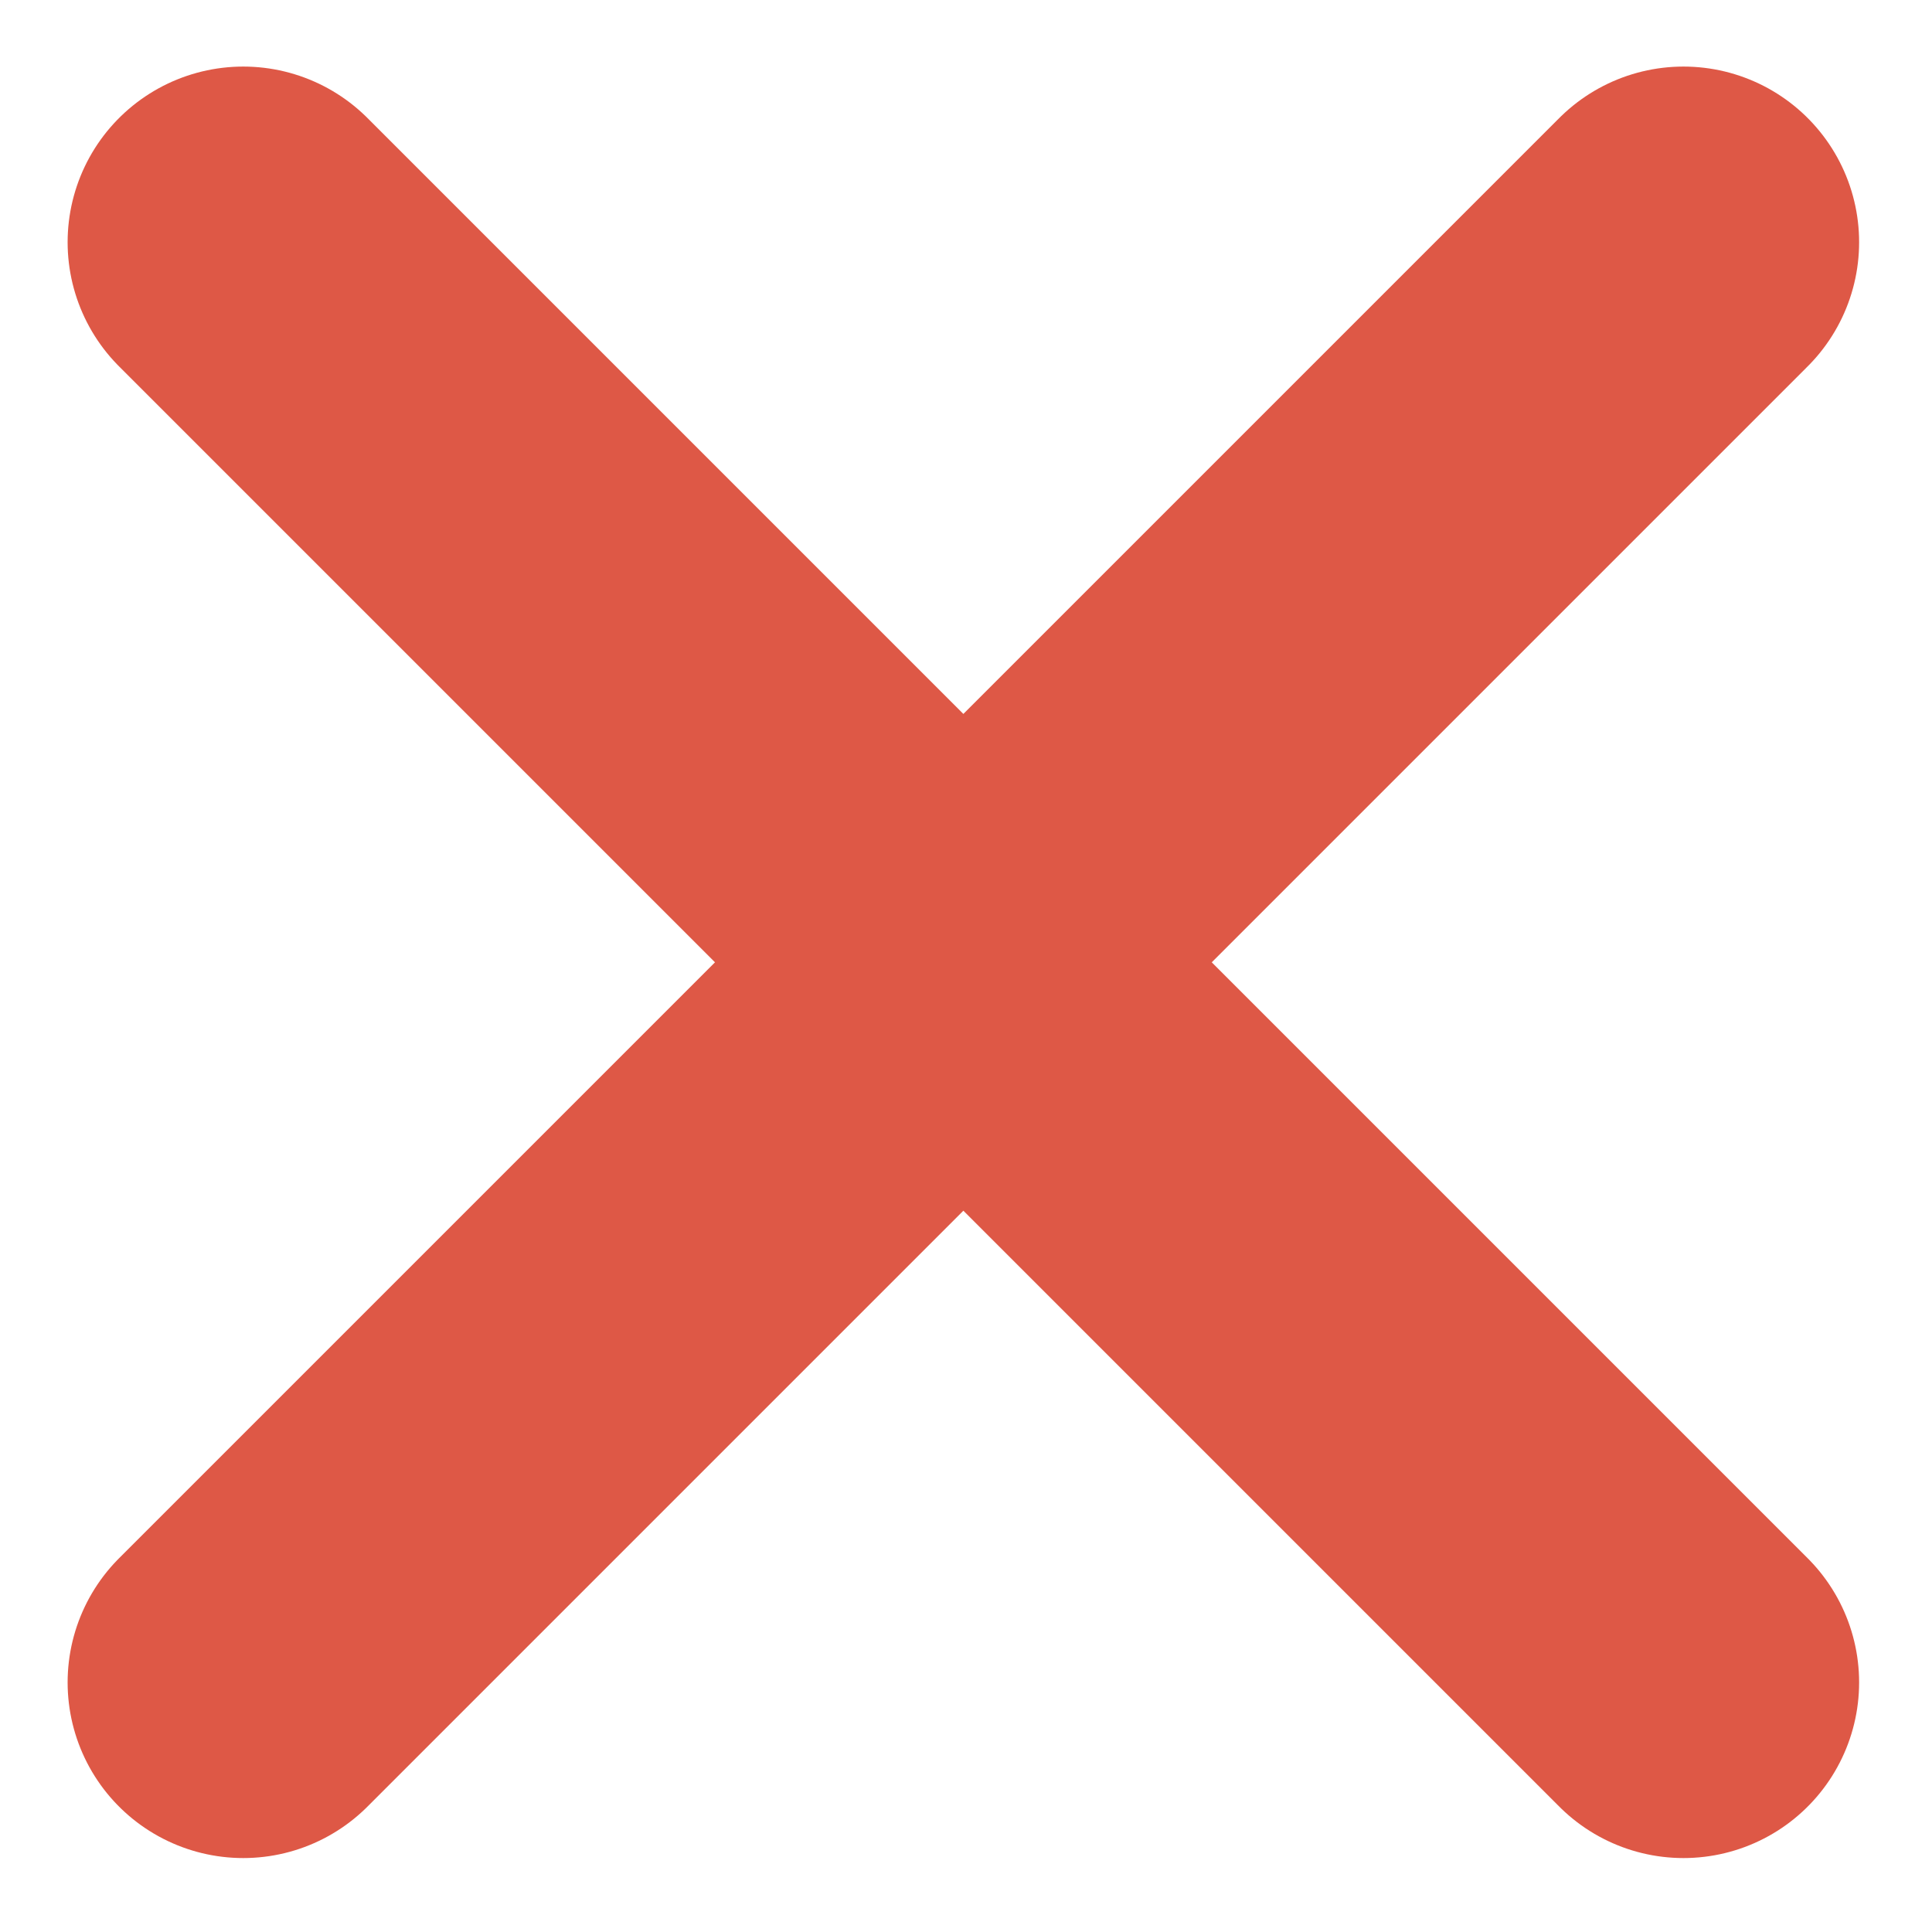
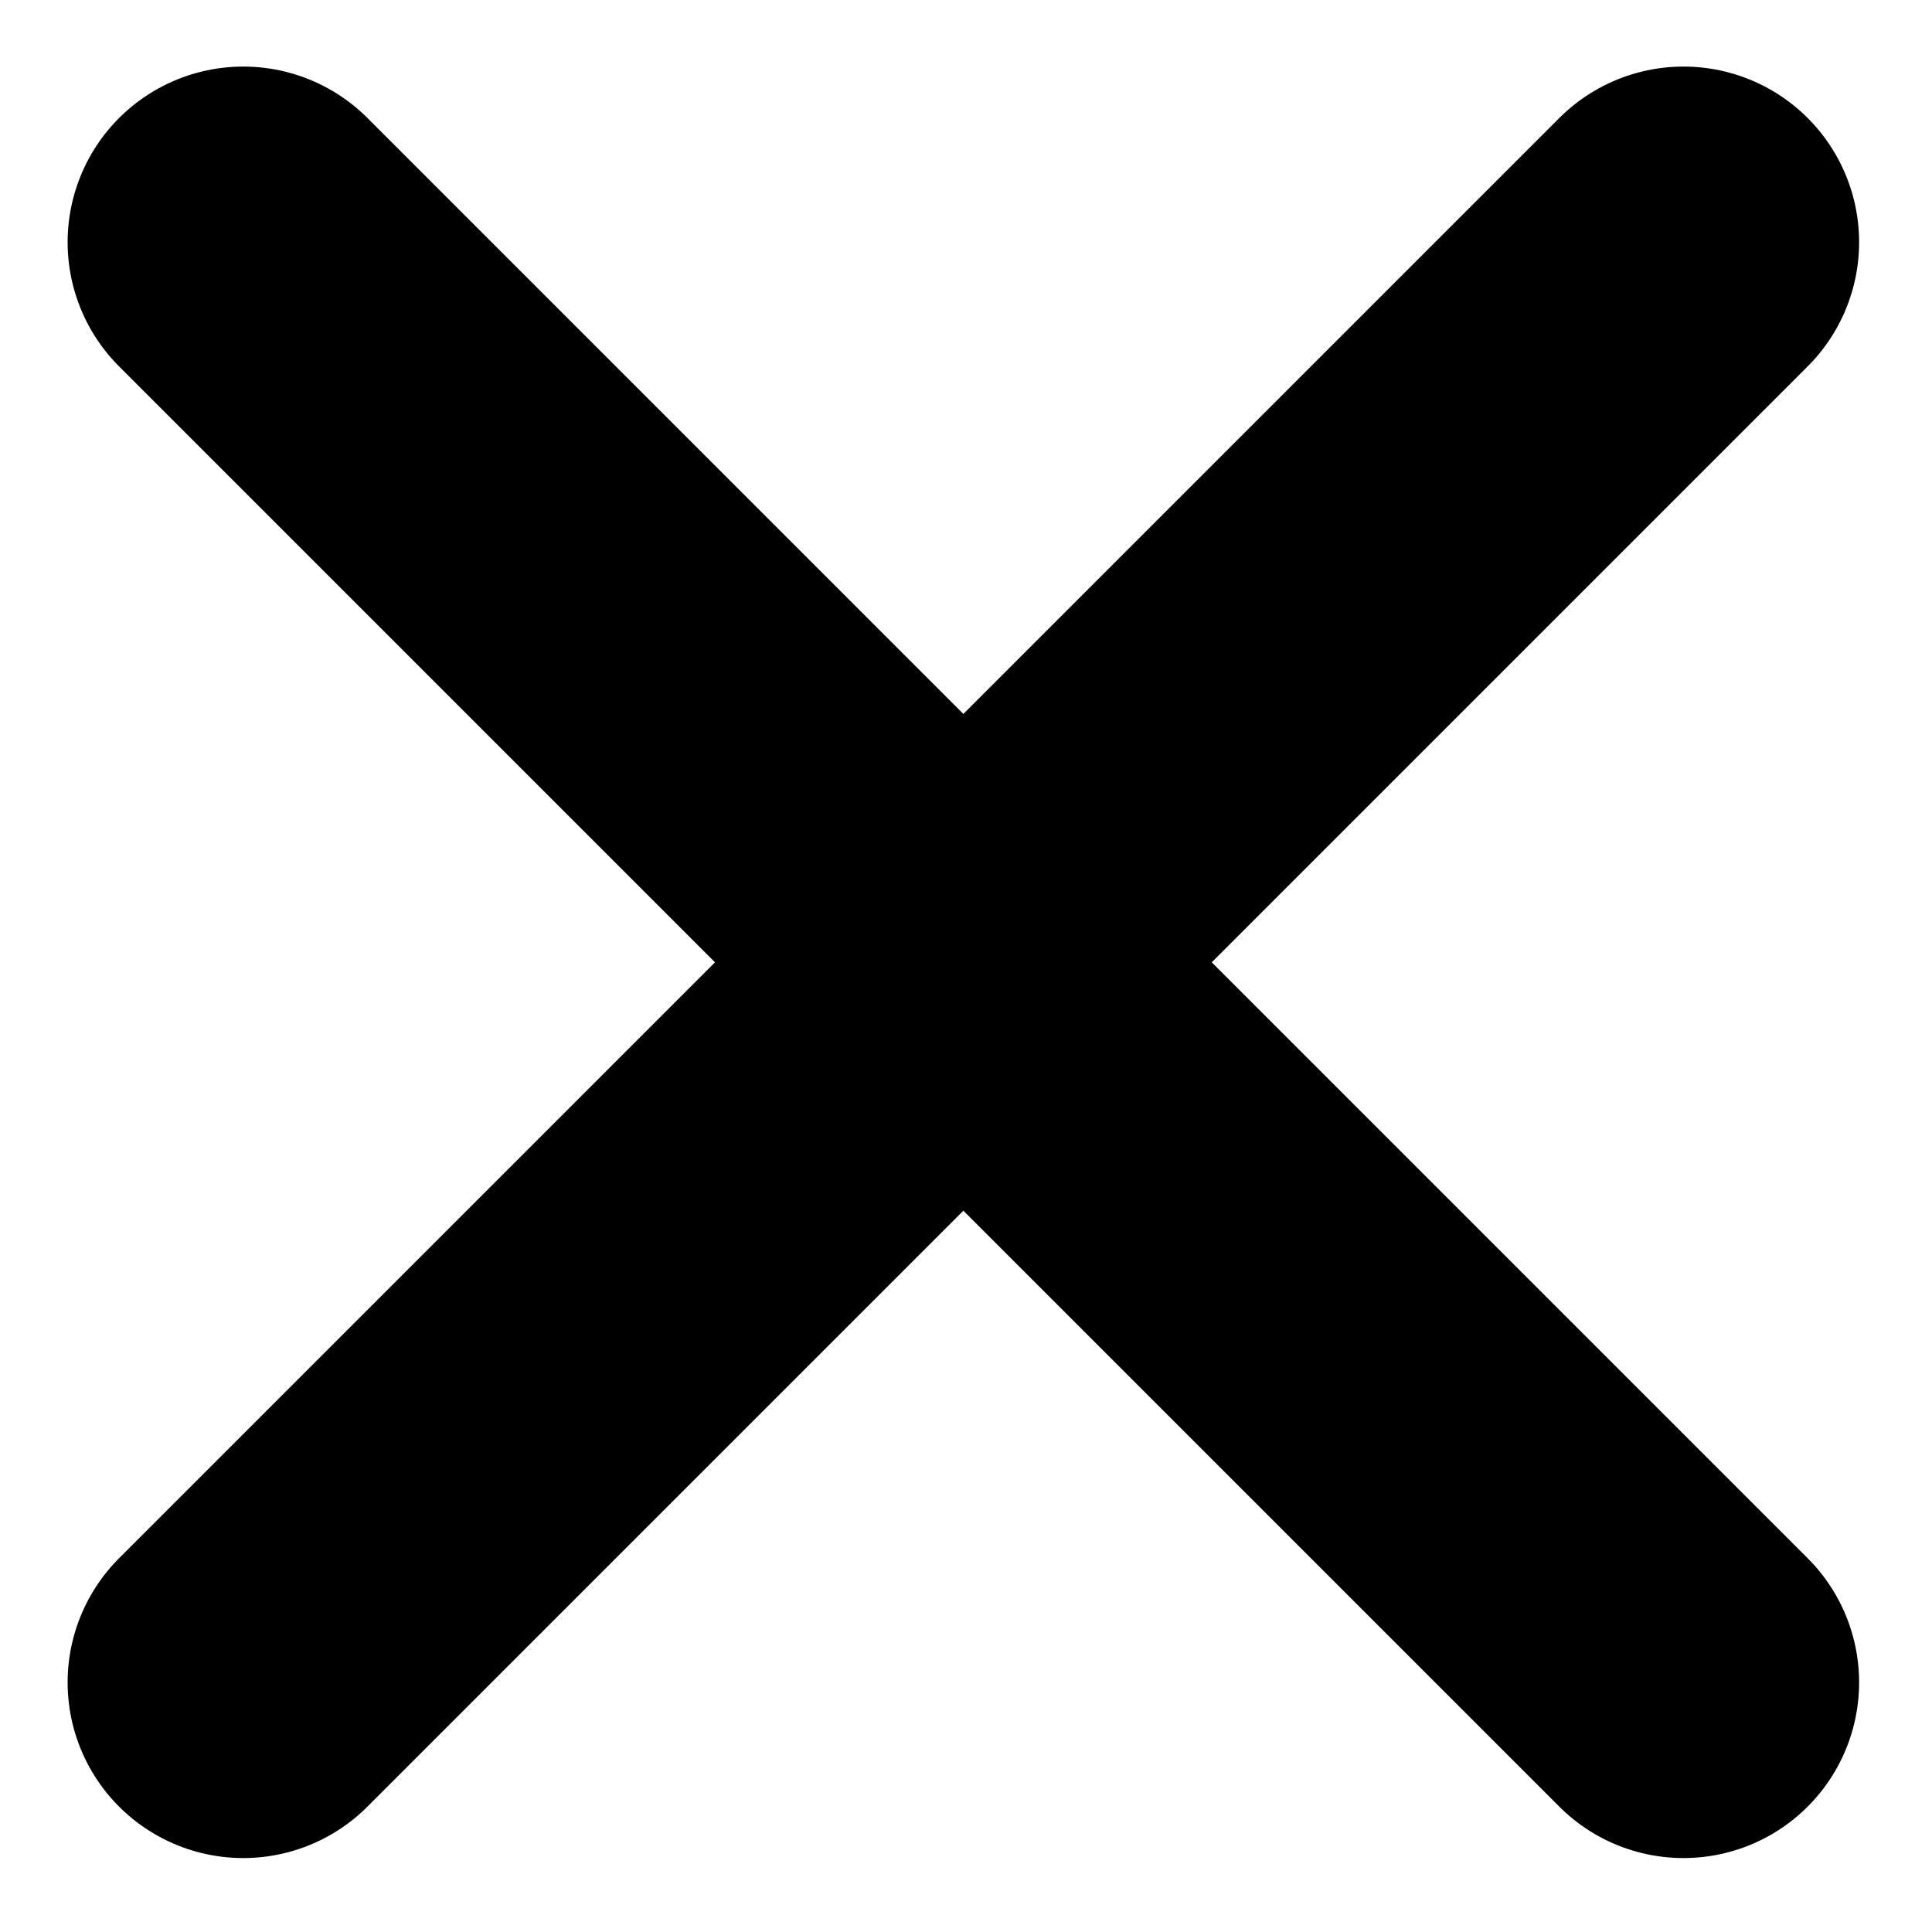
<svg xmlns="http://www.w3.org/2000/svg" version="1.1" id="Слой_1" x="0" y="0" viewBox="0 0 11 11" xml:space="preserve">
-   <style>.st0{fill:none;stroke:#de5846;stroke-width:2;stroke-linecap:round;stroke-linejoin:round}</style>
+   <style>.st0{fill:none;stroke:currentColor;stroke-width:2;stroke-linecap:round;stroke-linejoin:round}</style>
  <g id="ERRORED" transform="translate(-8.415 -8.721)">
    <path id="Shape_1765" class="st0" d="M9.8 18.3l8.2-8.2" />
    <path id="Shape_1766" class="st0" d="M18 18.3l-8.2-8.2" />
  </g>
</svg>
